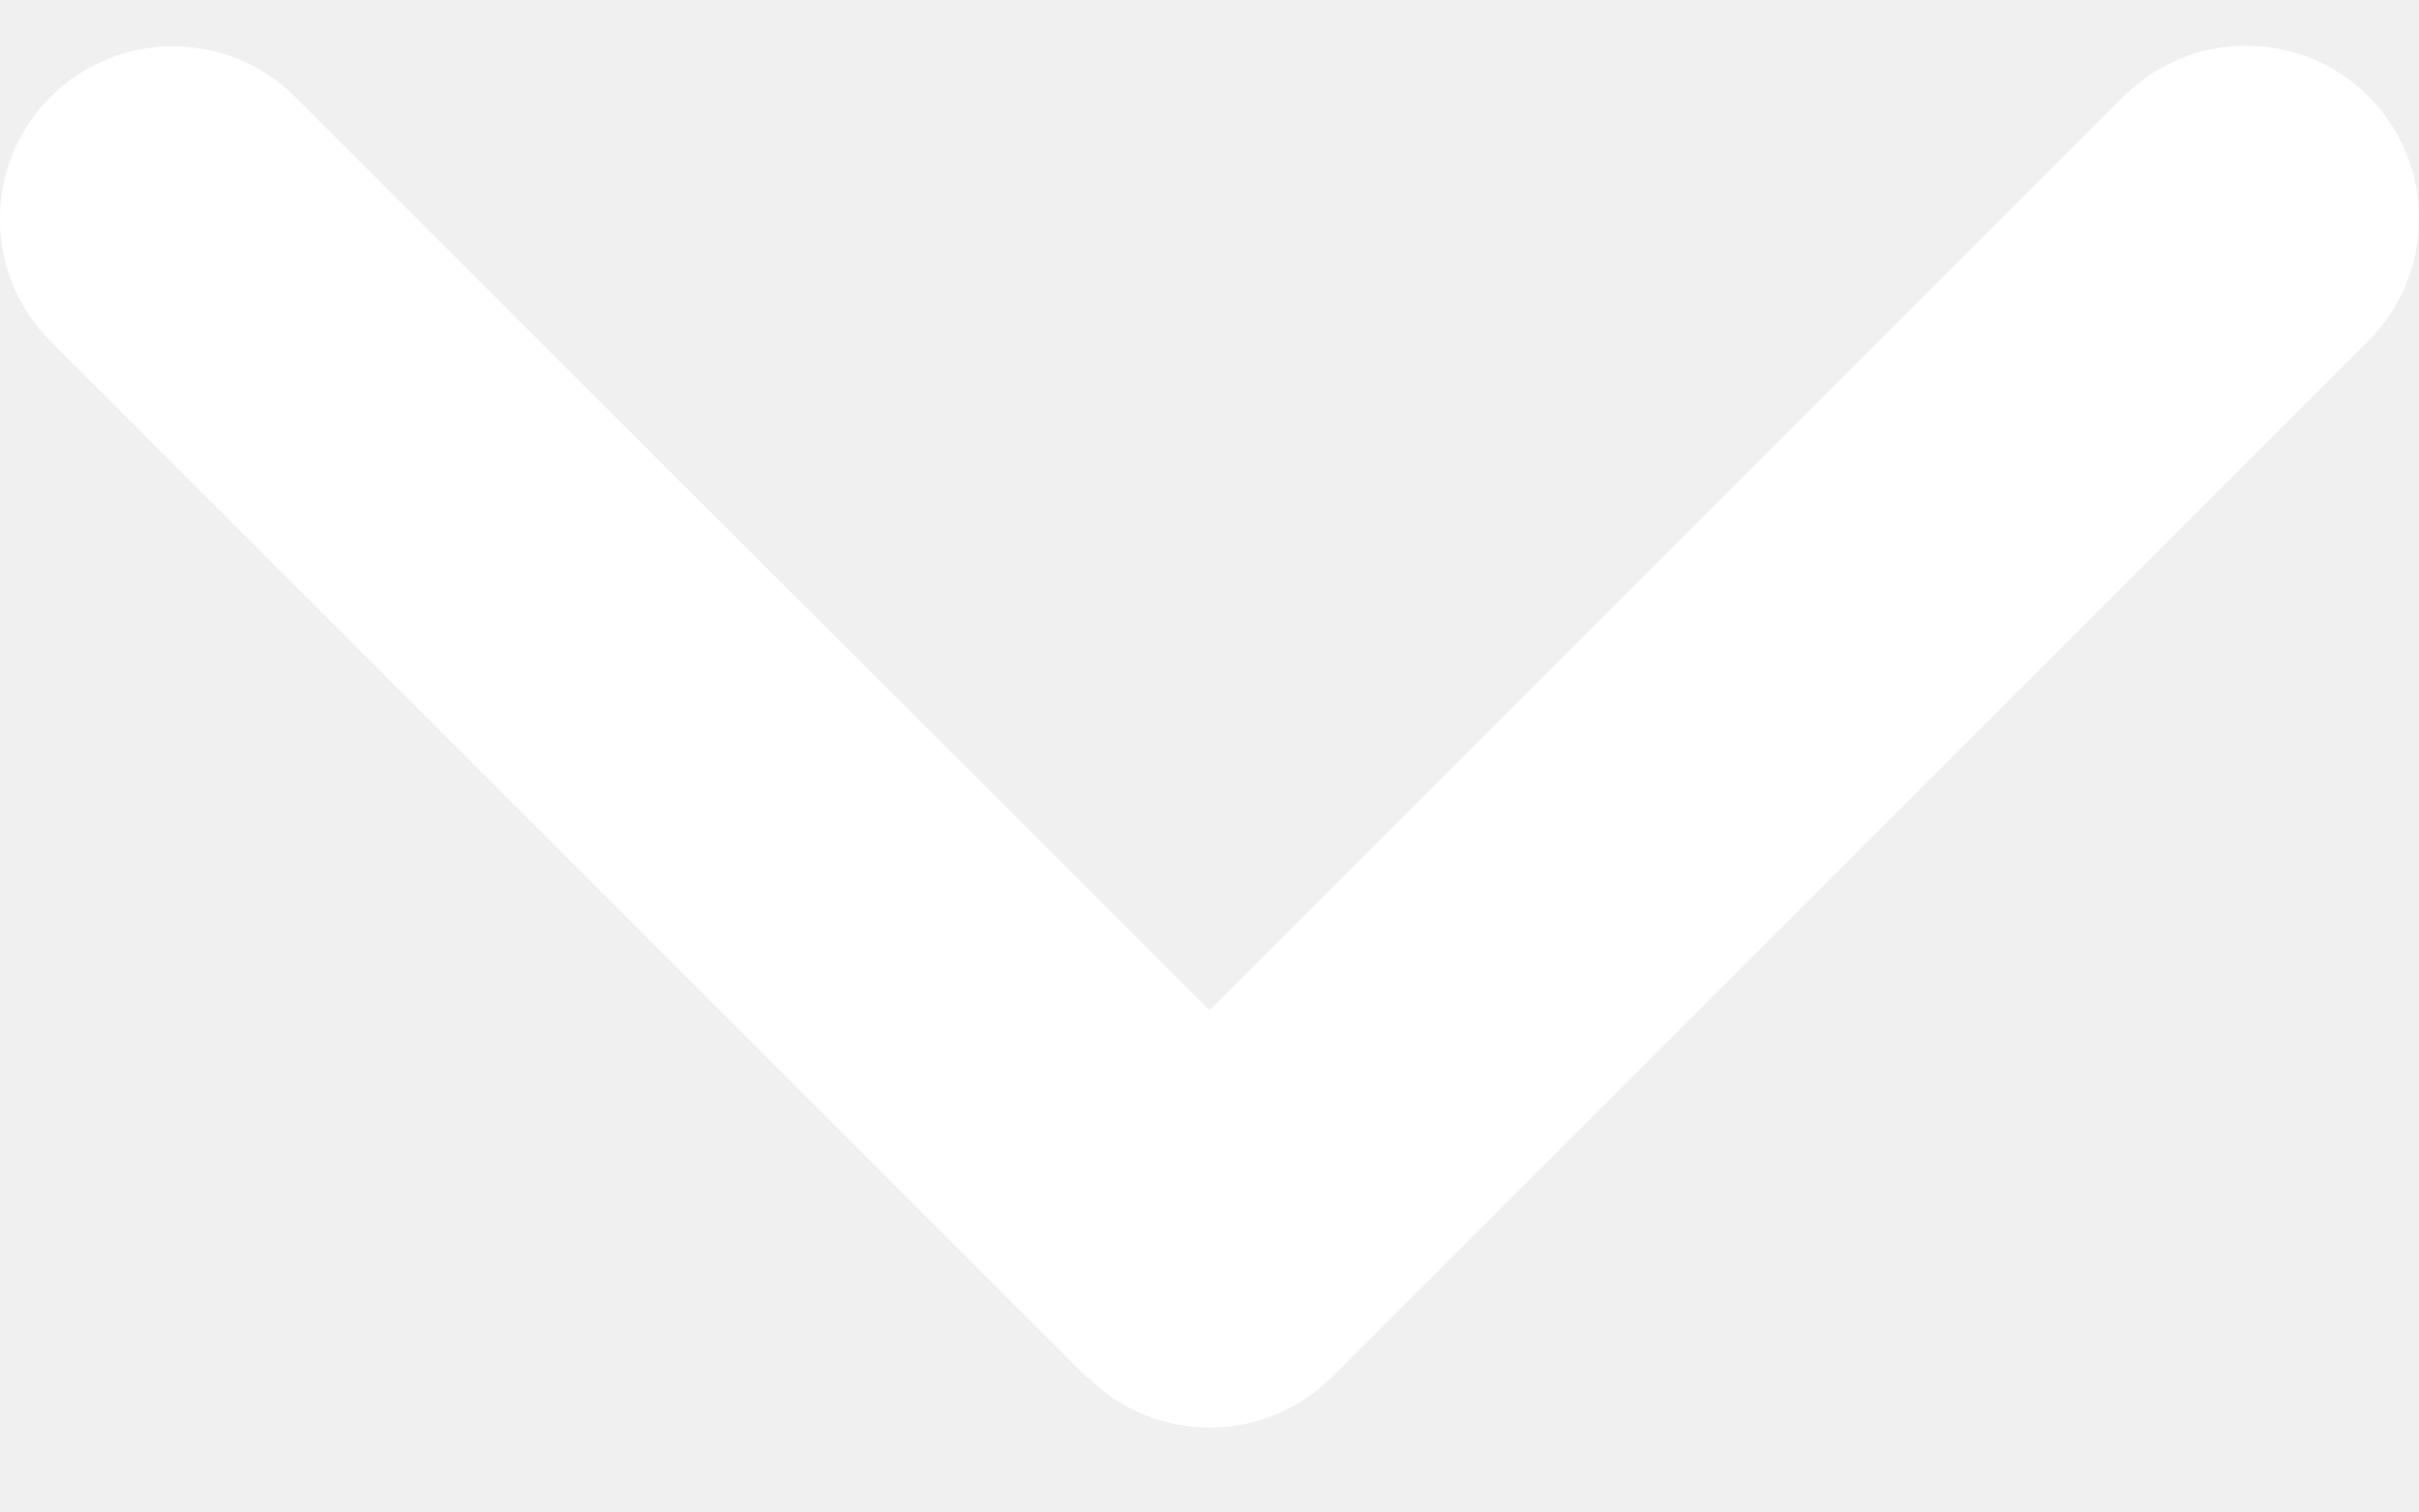
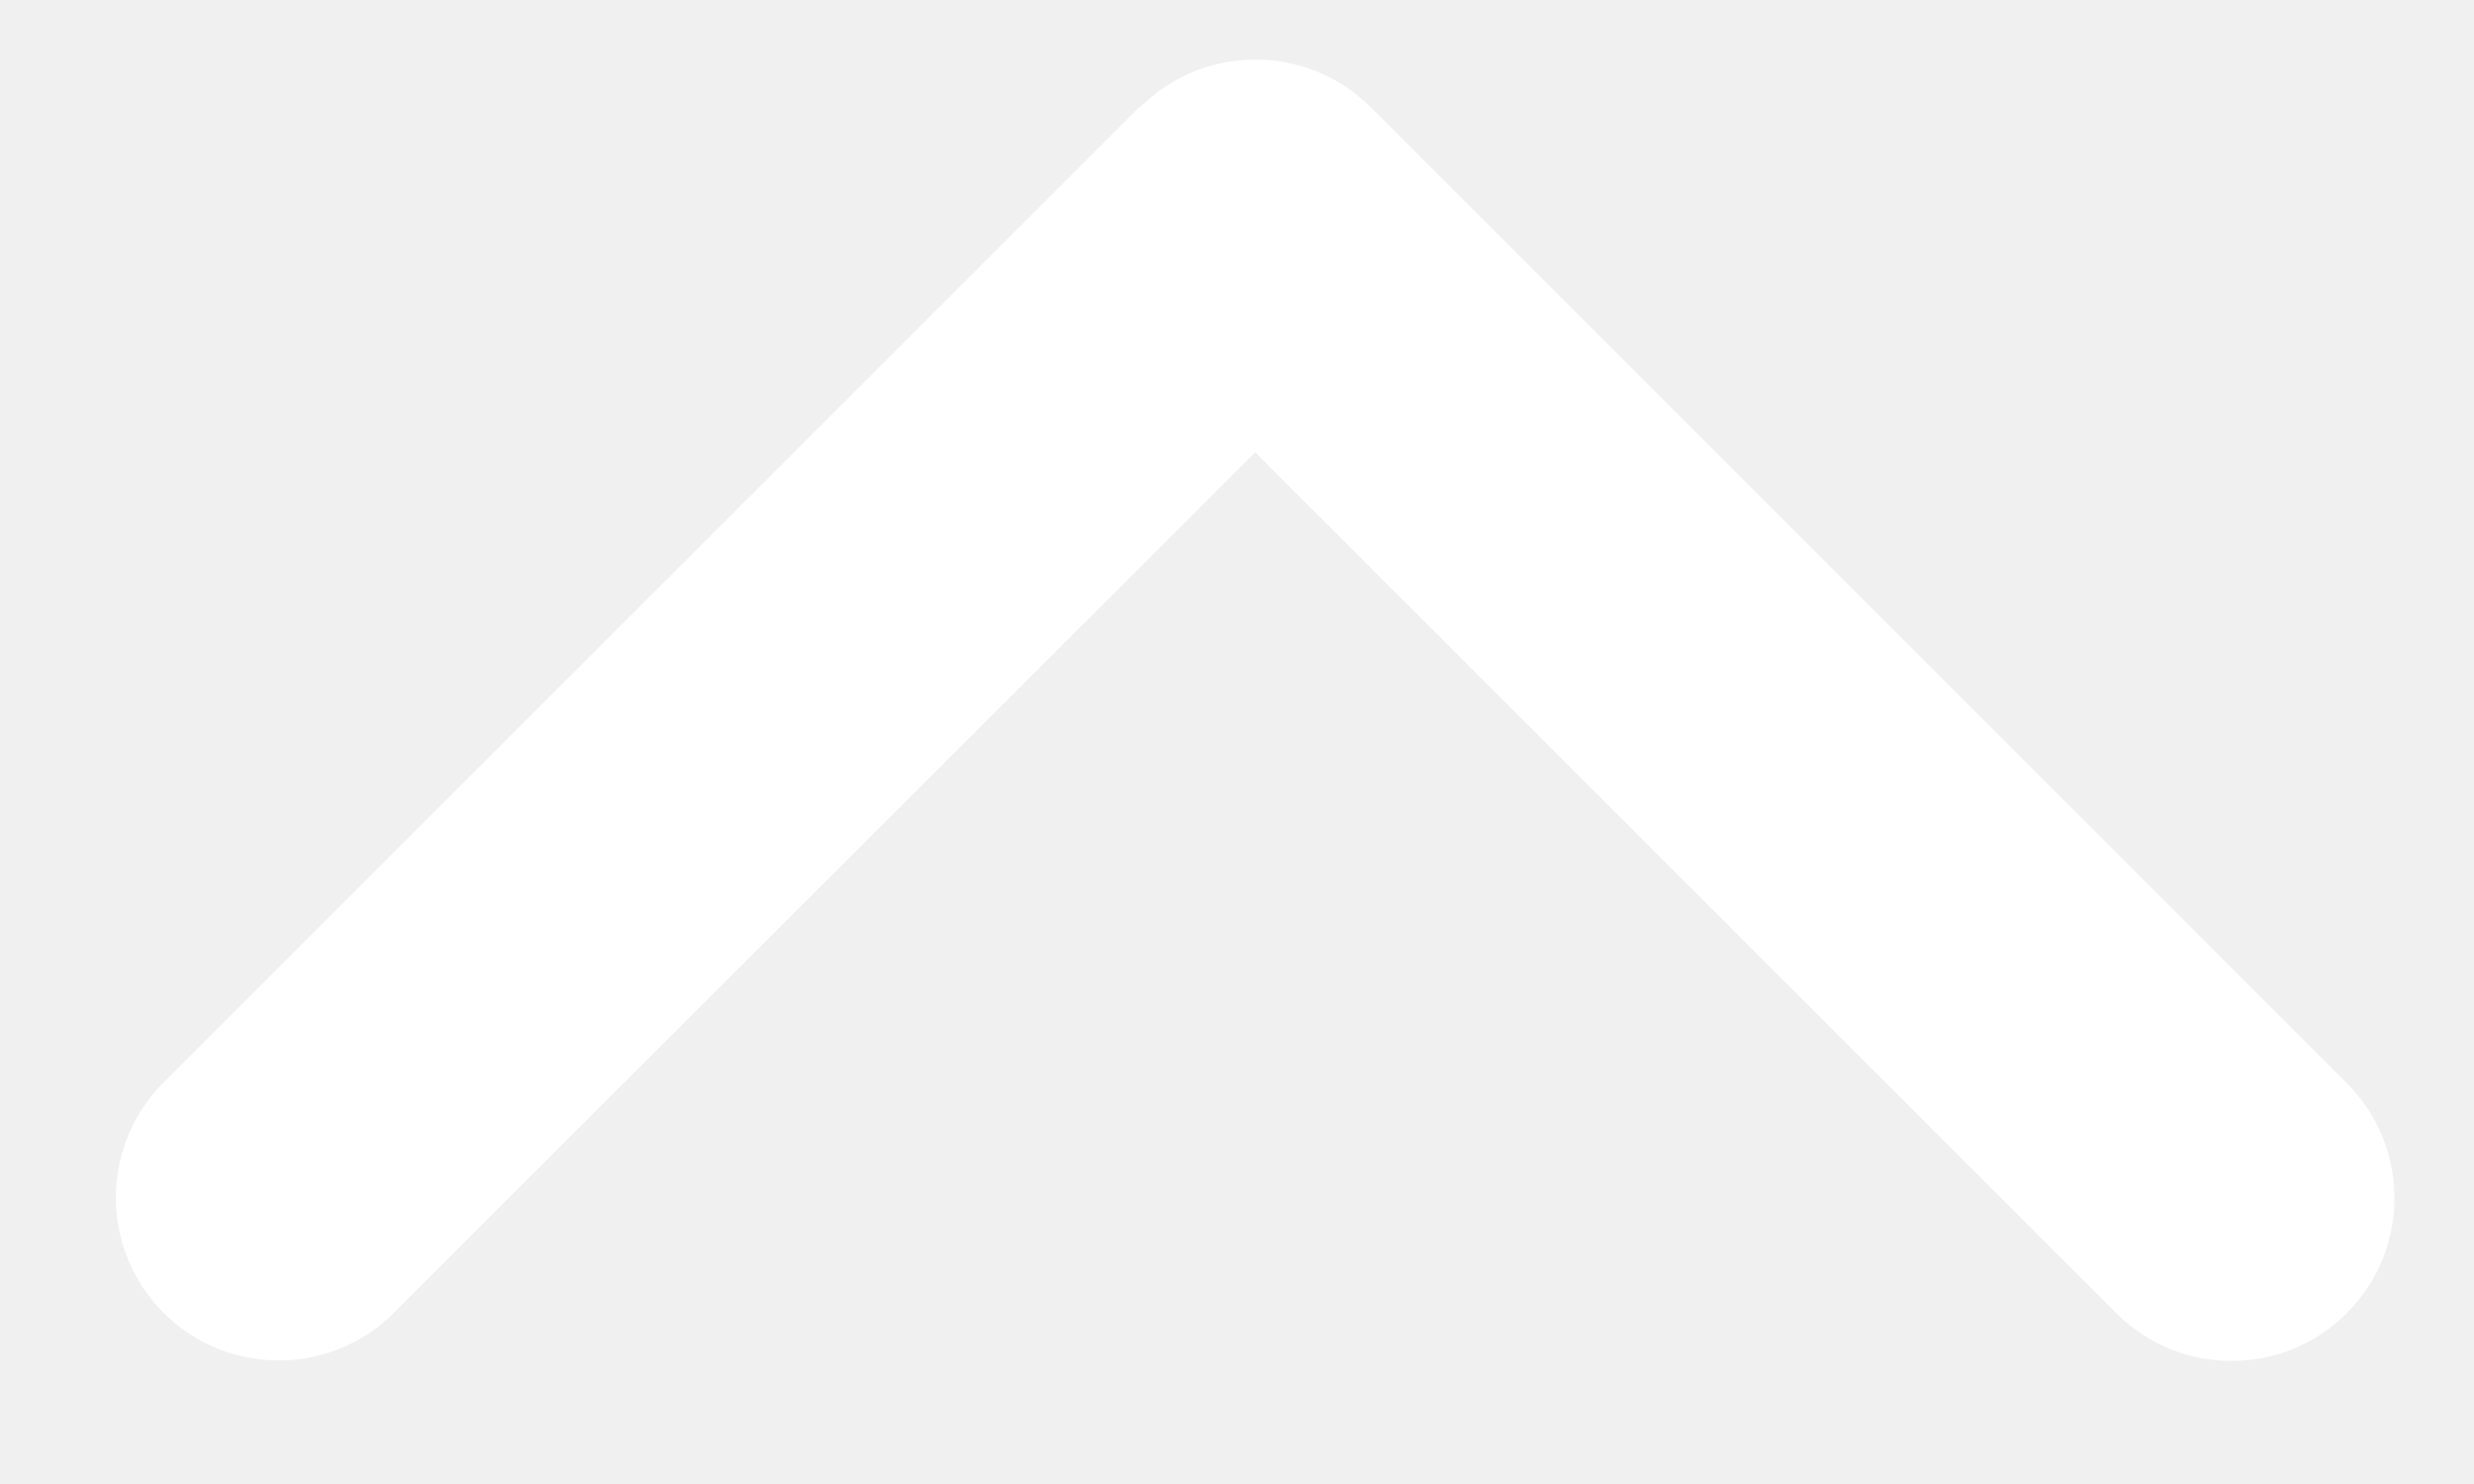
- <svg xmlns="http://www.w3.org/2000/svg" width="16" height="10" viewBox="0 0 16 10" fill="none">
-   <path d="M7.193 9.11C7.639 9.556 8.364 9.556 8.81 9.11L15.665 2.255C16.112 1.808 16.112 1.084 15.665 0.637C15.219 0.191 14.494 0.191 14.048 0.637L8 6.685L1.952 0.641C1.506 0.195 0.781 0.195 0.335 0.641C-0.112 1.087 -0.112 1.812 0.335 2.258L7.19 9.113L7.193 9.11Z" fill="white" />
+ <svg xmlns="http://www.w3.org/2000/svg" width="15" height="9" viewBox="0 0 15 9" fill="none">
+   <path d="M6.913 0.65C7.299 0.265 7.924 0.265 8.31 0.65L14.228 6.568C14.614 6.954 14.614 7.579 14.228 7.965C13.843 8.35 13.217 8.35 12.832 7.965L7.61 2.743L2.388 7.962C2.003 8.347 1.377 8.347 0.992 7.962C0.606 7.576 0.606 6.951 0.992 6.565L6.91 0.647L6.913 0.65Z" fill="white" />
</svg>
